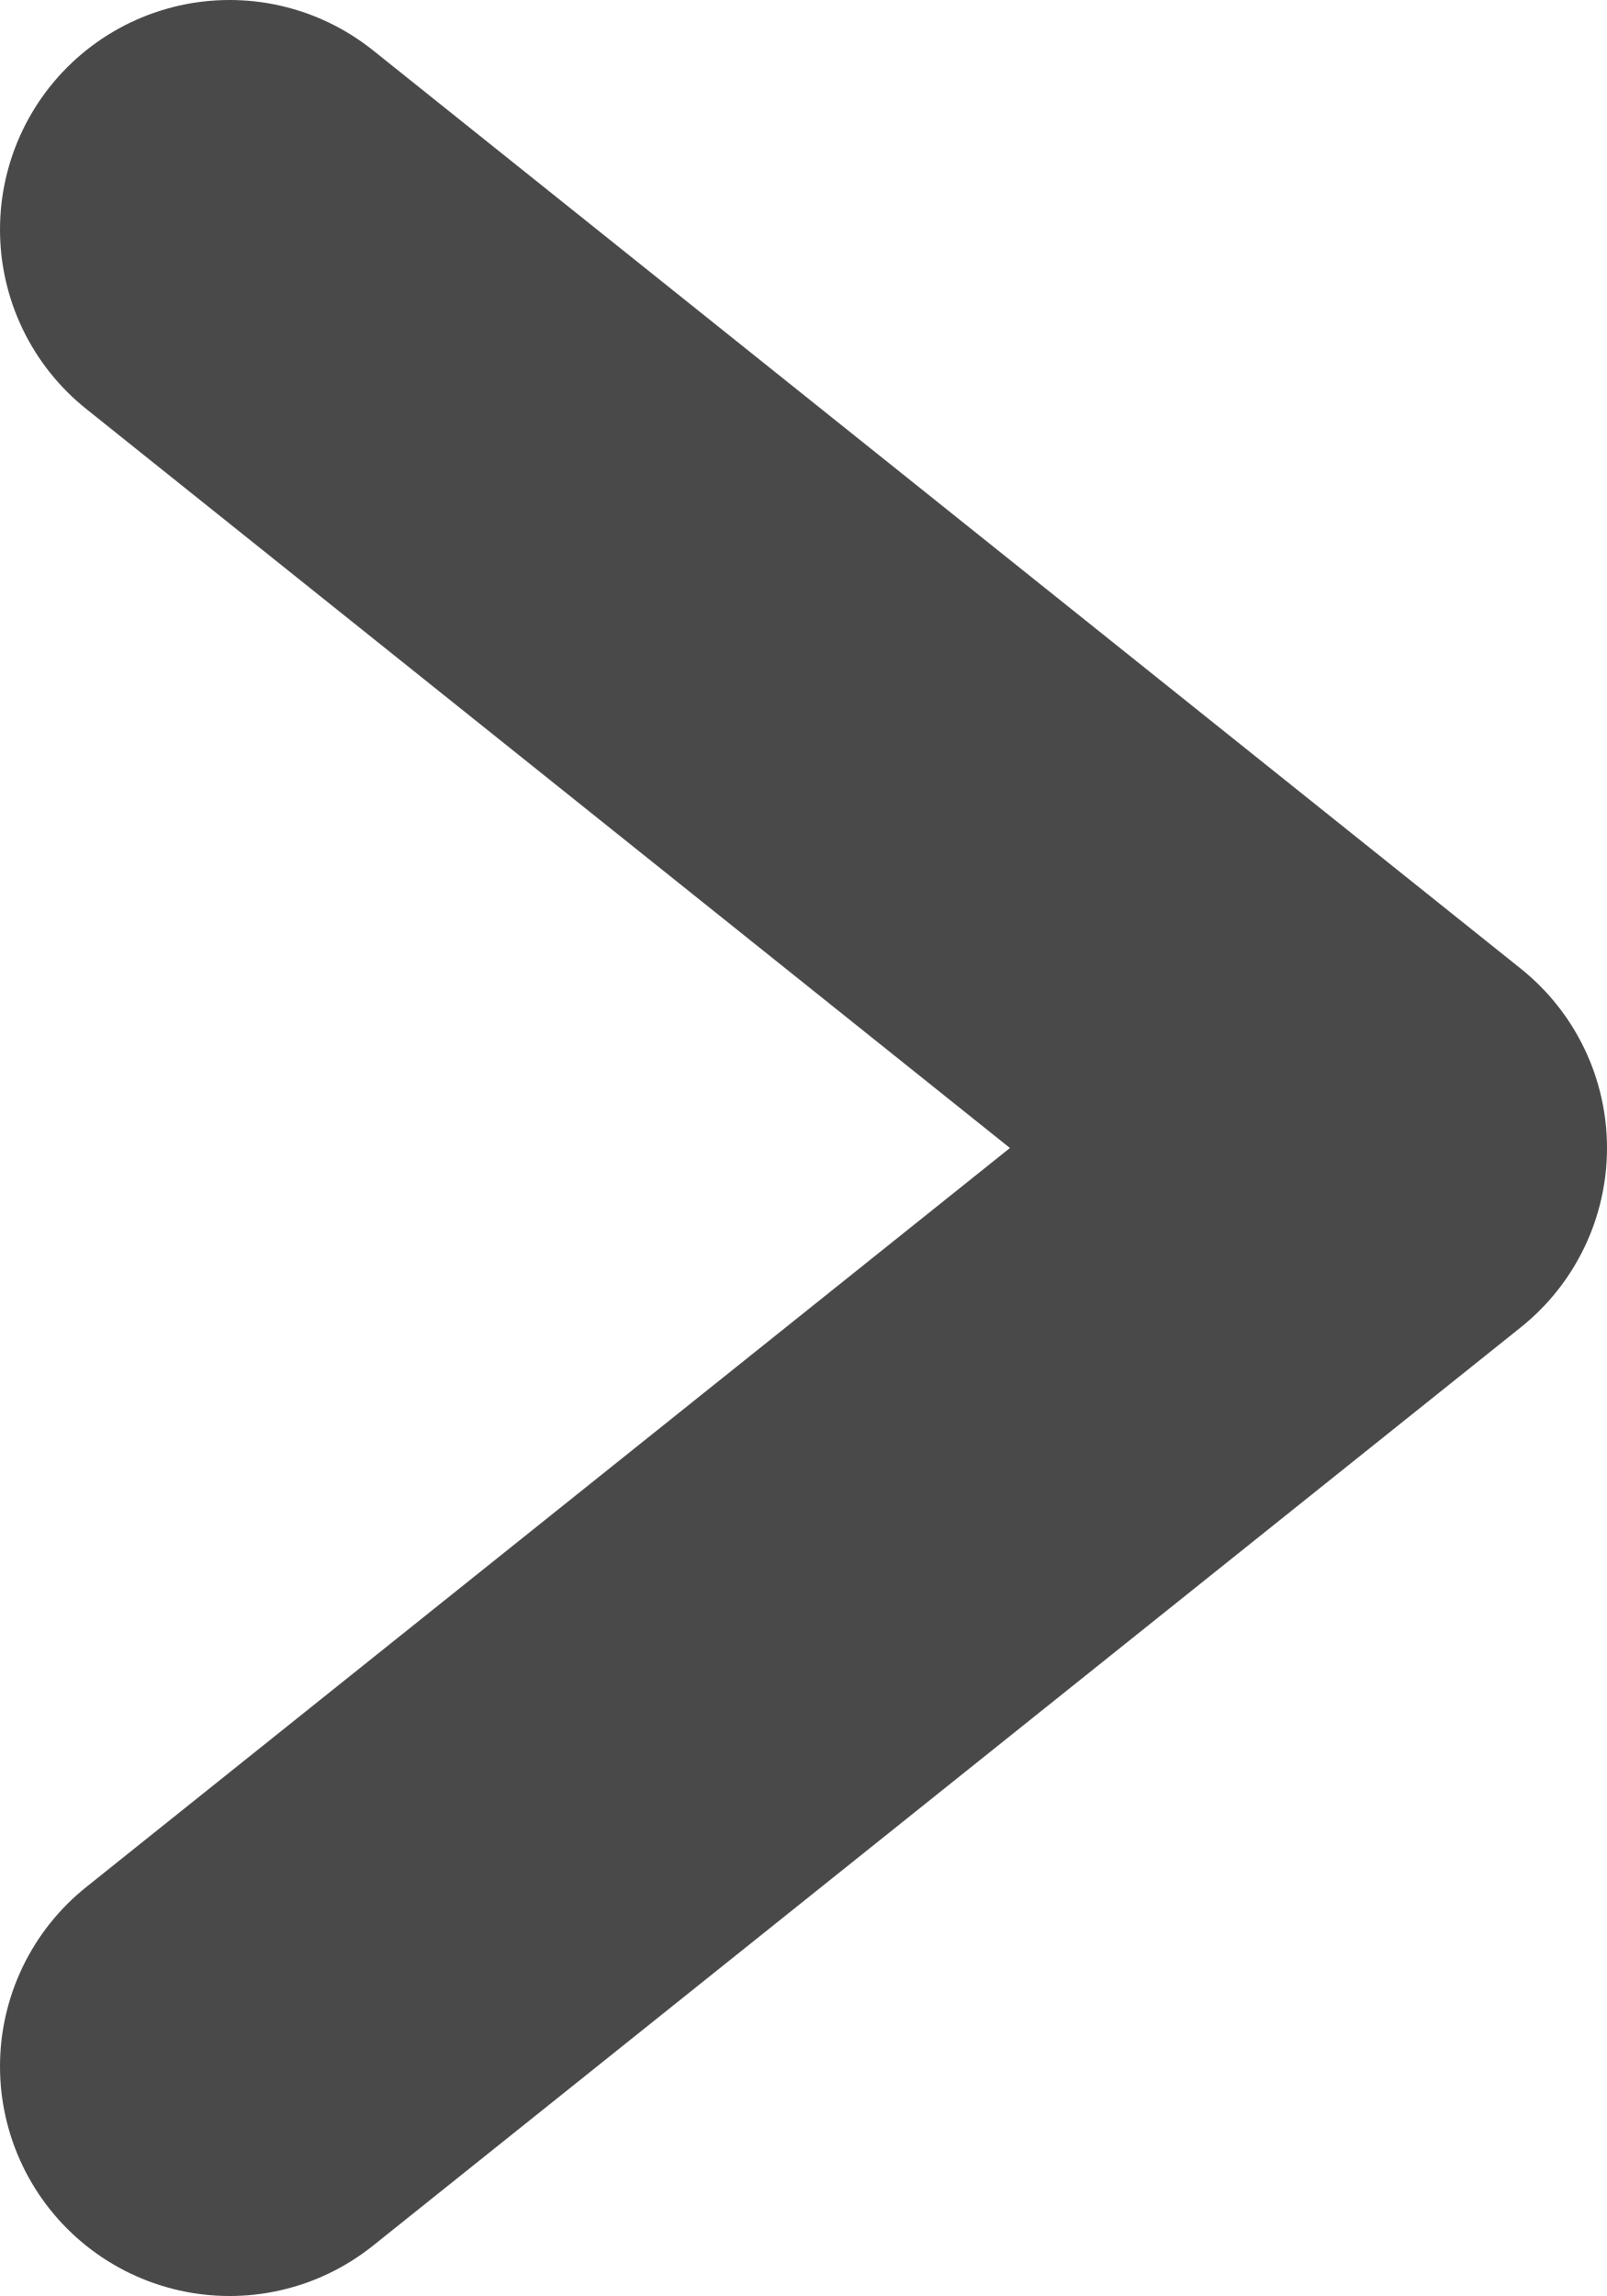
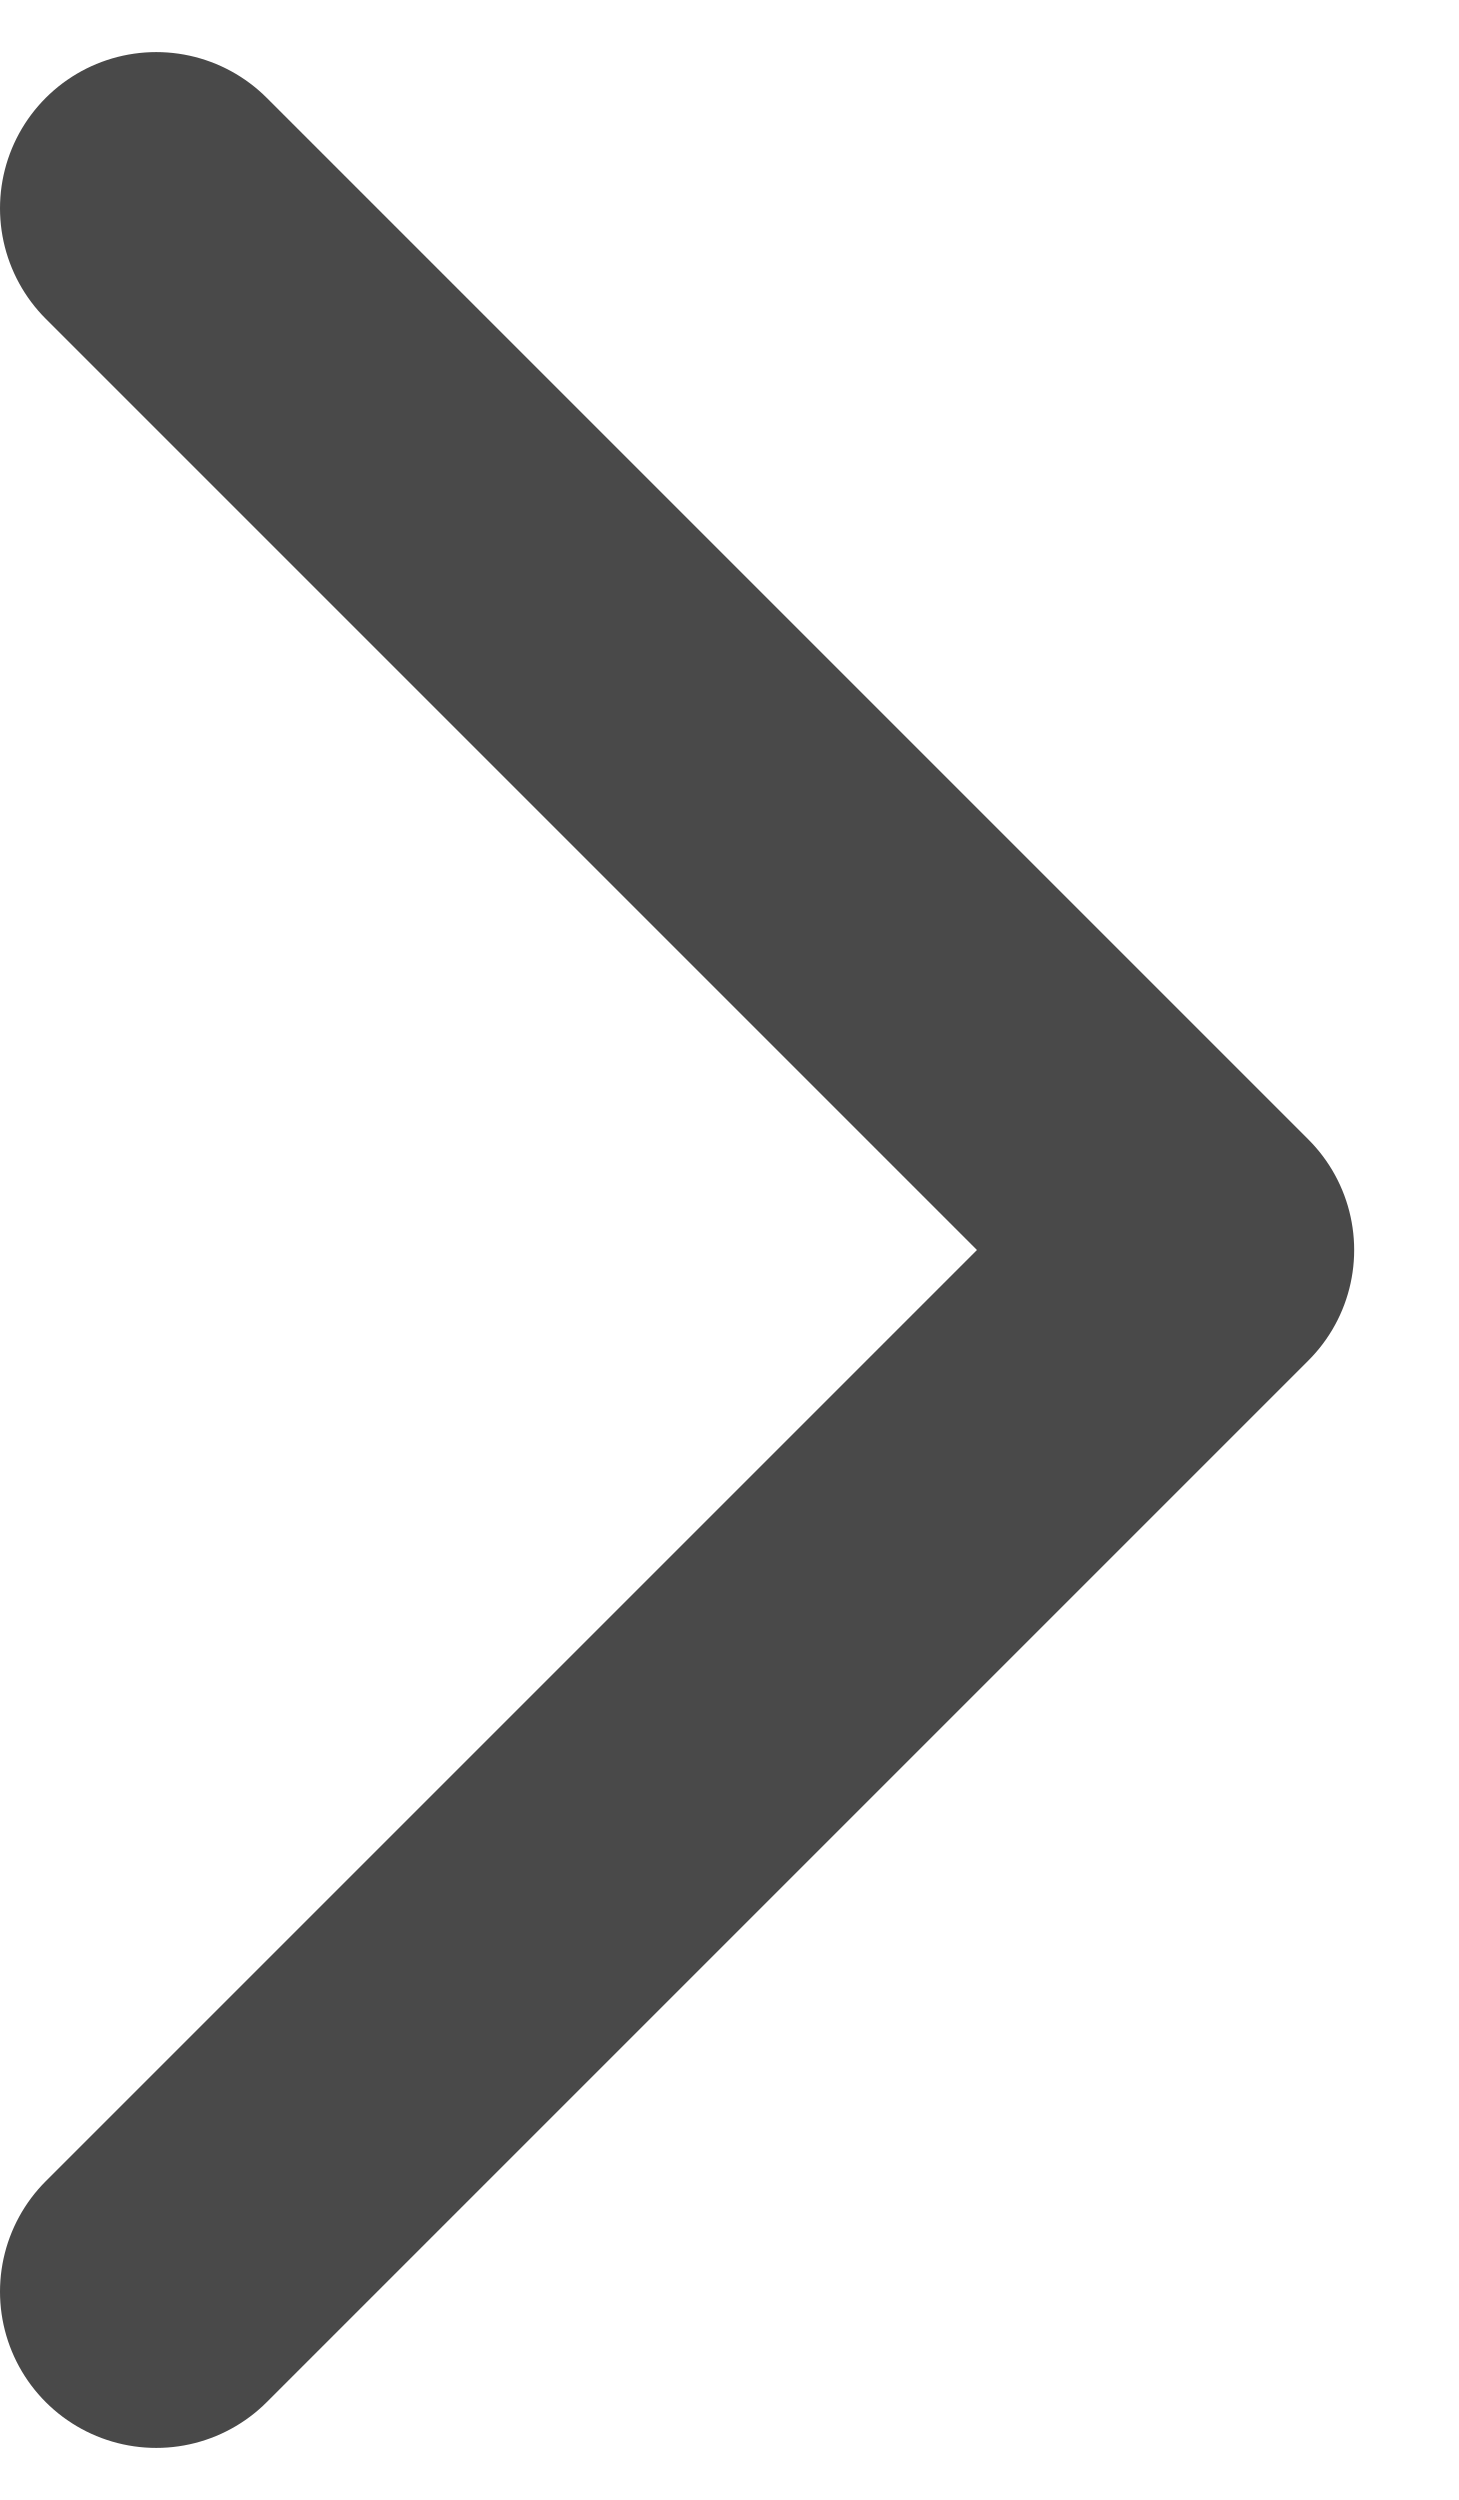
- <svg xmlns="http://www.w3.org/2000/svg" width="7" height="10" viewBox="0 0 7 10" fill="none">
-   <path d="M1 9L6 5L1 1" stroke="#494949" stroke-width="2" stroke-linecap="round" stroke-linejoin="round" />
+ <svg xmlns="http://www.w3.org/2000/svg" width="7" height="12" viewBox="0 0 7 12" fill="none">
+   <path d="M0.75 11L5.75 6L0.75 1" stroke="#494949" stroke-width="1.5" stroke-linecap="round" stroke-linejoin="round" />
</svg>
